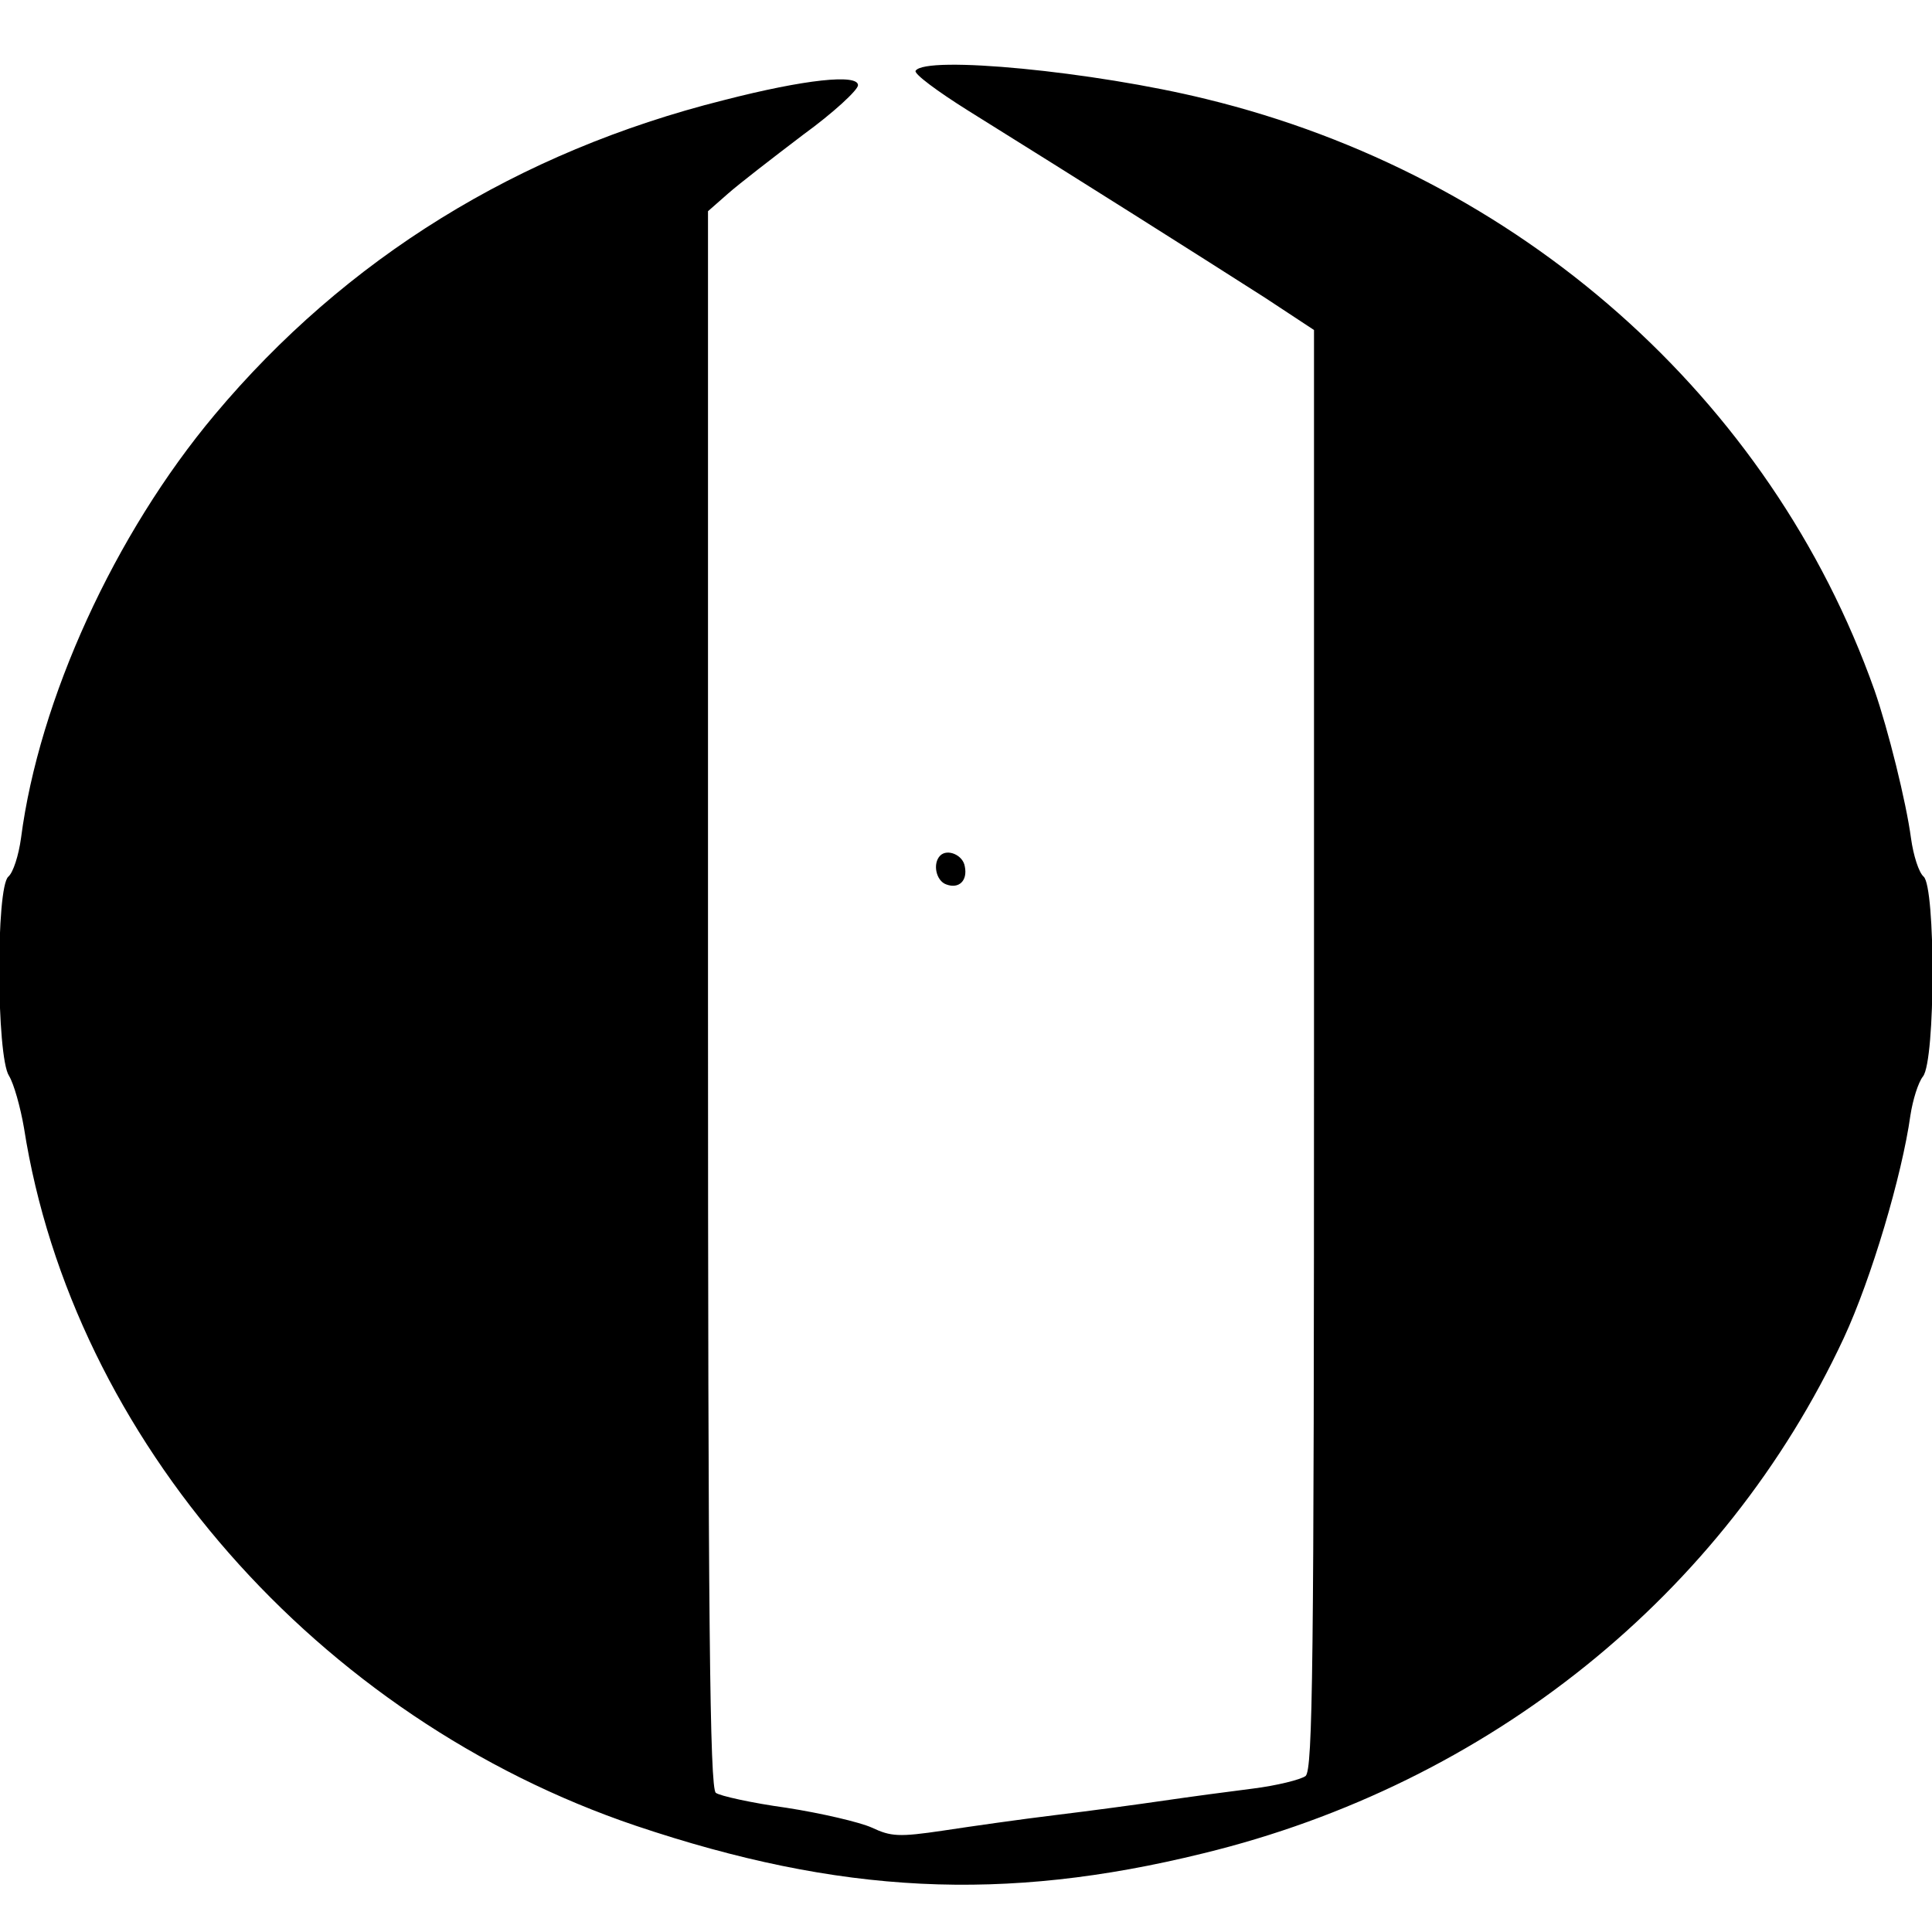
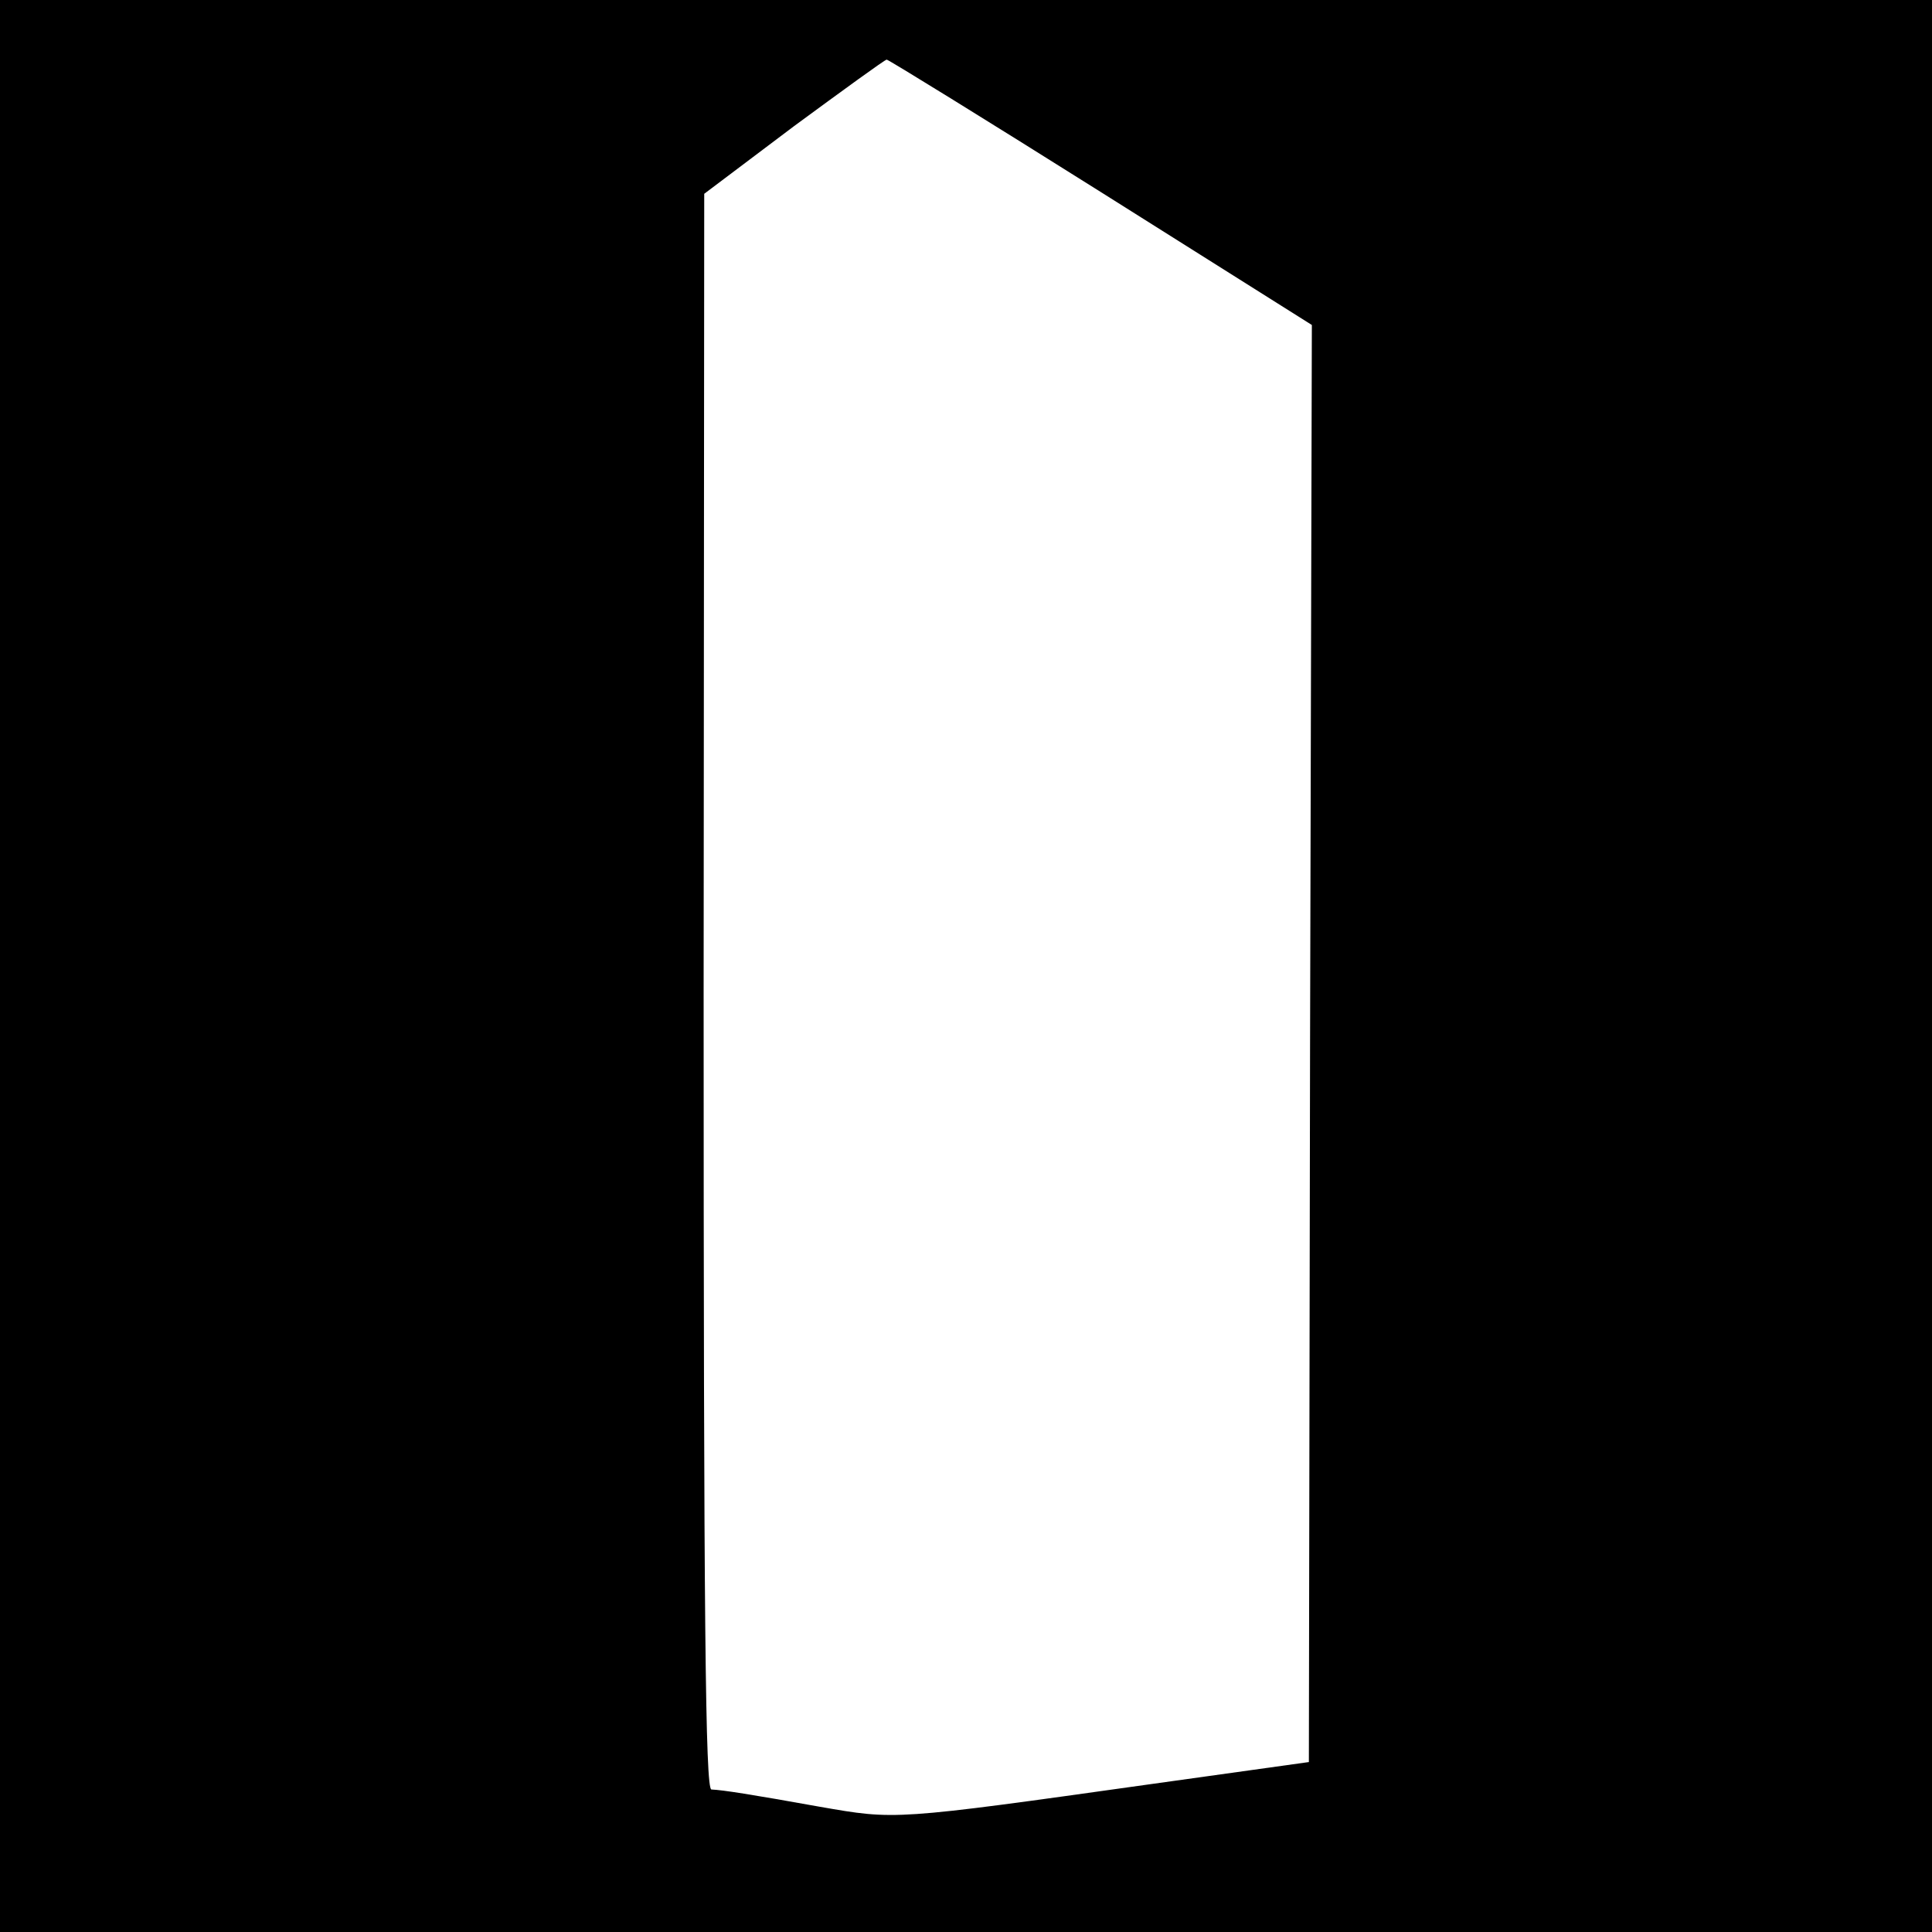
- <svg xmlns="http://www.w3.org/2000/svg" version="1.0" width="322pt" height="322pt" viewBox="0 0 322 322" preserveAspectRatio="xMidYMid meet">
-   <g transform="translate(0,322) scale(0.1,-0.1)" fill="#000000" stroke="none">
-     <path d="M1526 3102 c-3 -5 36 -34 87 -66 199 -124 376 -236 495 -312 l82 -54 0 -1199 c0 -1031 -2 -1200 -14 -1211 -8 -6 -48 -16 -88 -21 -40 -5 -107 -14 -148 -20 -41 -6 -122 -17 -180 -24 -58 -7 -142 -19 -188 -26 -74 -11 -87 -10 -119 5 -20 9 -84 24 -142 33 -58 8 -112 20 -118 25 -10 8 -13 285 -13 1323 l0 1313 33 29 c18 16 75 60 125 98 51 37 92 75 92 83 0 19 -88 10 -224 -25 -343 -86 -630 -264 -848 -524 -167 -199 -293 -475 -323 -706 -4 -29 -13 -57 -21 -64 -21 -17 -20 -300 1 -332 8 -13 19 -52 25 -87 81 -518 490 -984 1020 -1163 339 -114 612 -128 945 -46 477 116 869 432 1068 859 46 99 97 271 111 371 4 26 13 55 21 65 21 27 21 316 1 333 -8 7 -17 35 -21 64 -8 60 -38 181 -61 247 -173 487 -592 858 -1114 985 -187 46 -468 73 -484 47z" />
-     <path d="M1567 1794 c-13 -13 -7 -42 10 -48 21 -8 36 6 31 30 -3 19 -29 30 -41 18z" />
+ <svg xmlns="http://www.w3.org/2000/svg" version="1.0" width="324pt" height="324pt" viewBox="0 0 324 324" preserveAspectRatio="xMidYMid meet">
+   <g transform="translate(0,324) scale(0.1,-0.1)" fill="#000000" stroke="none">
+     <path d="M0 1620 l0 -1620 1620 0 1620 0 0 1620 0 1620 -1620 0 -1620 0 0 -1620z m1846 1298 l354 -223 -3 -1205 -2 -1205 -265 -37 c-434 -61 -428 -60 -555 -38 -117 21 -162 28 -182 29 -10 1 -13 275 -13 1339 l1 1337 150 113 c83 61 153 112 156 112 3 0 165 -100 359 -222z" />
  </g>
</svg>
